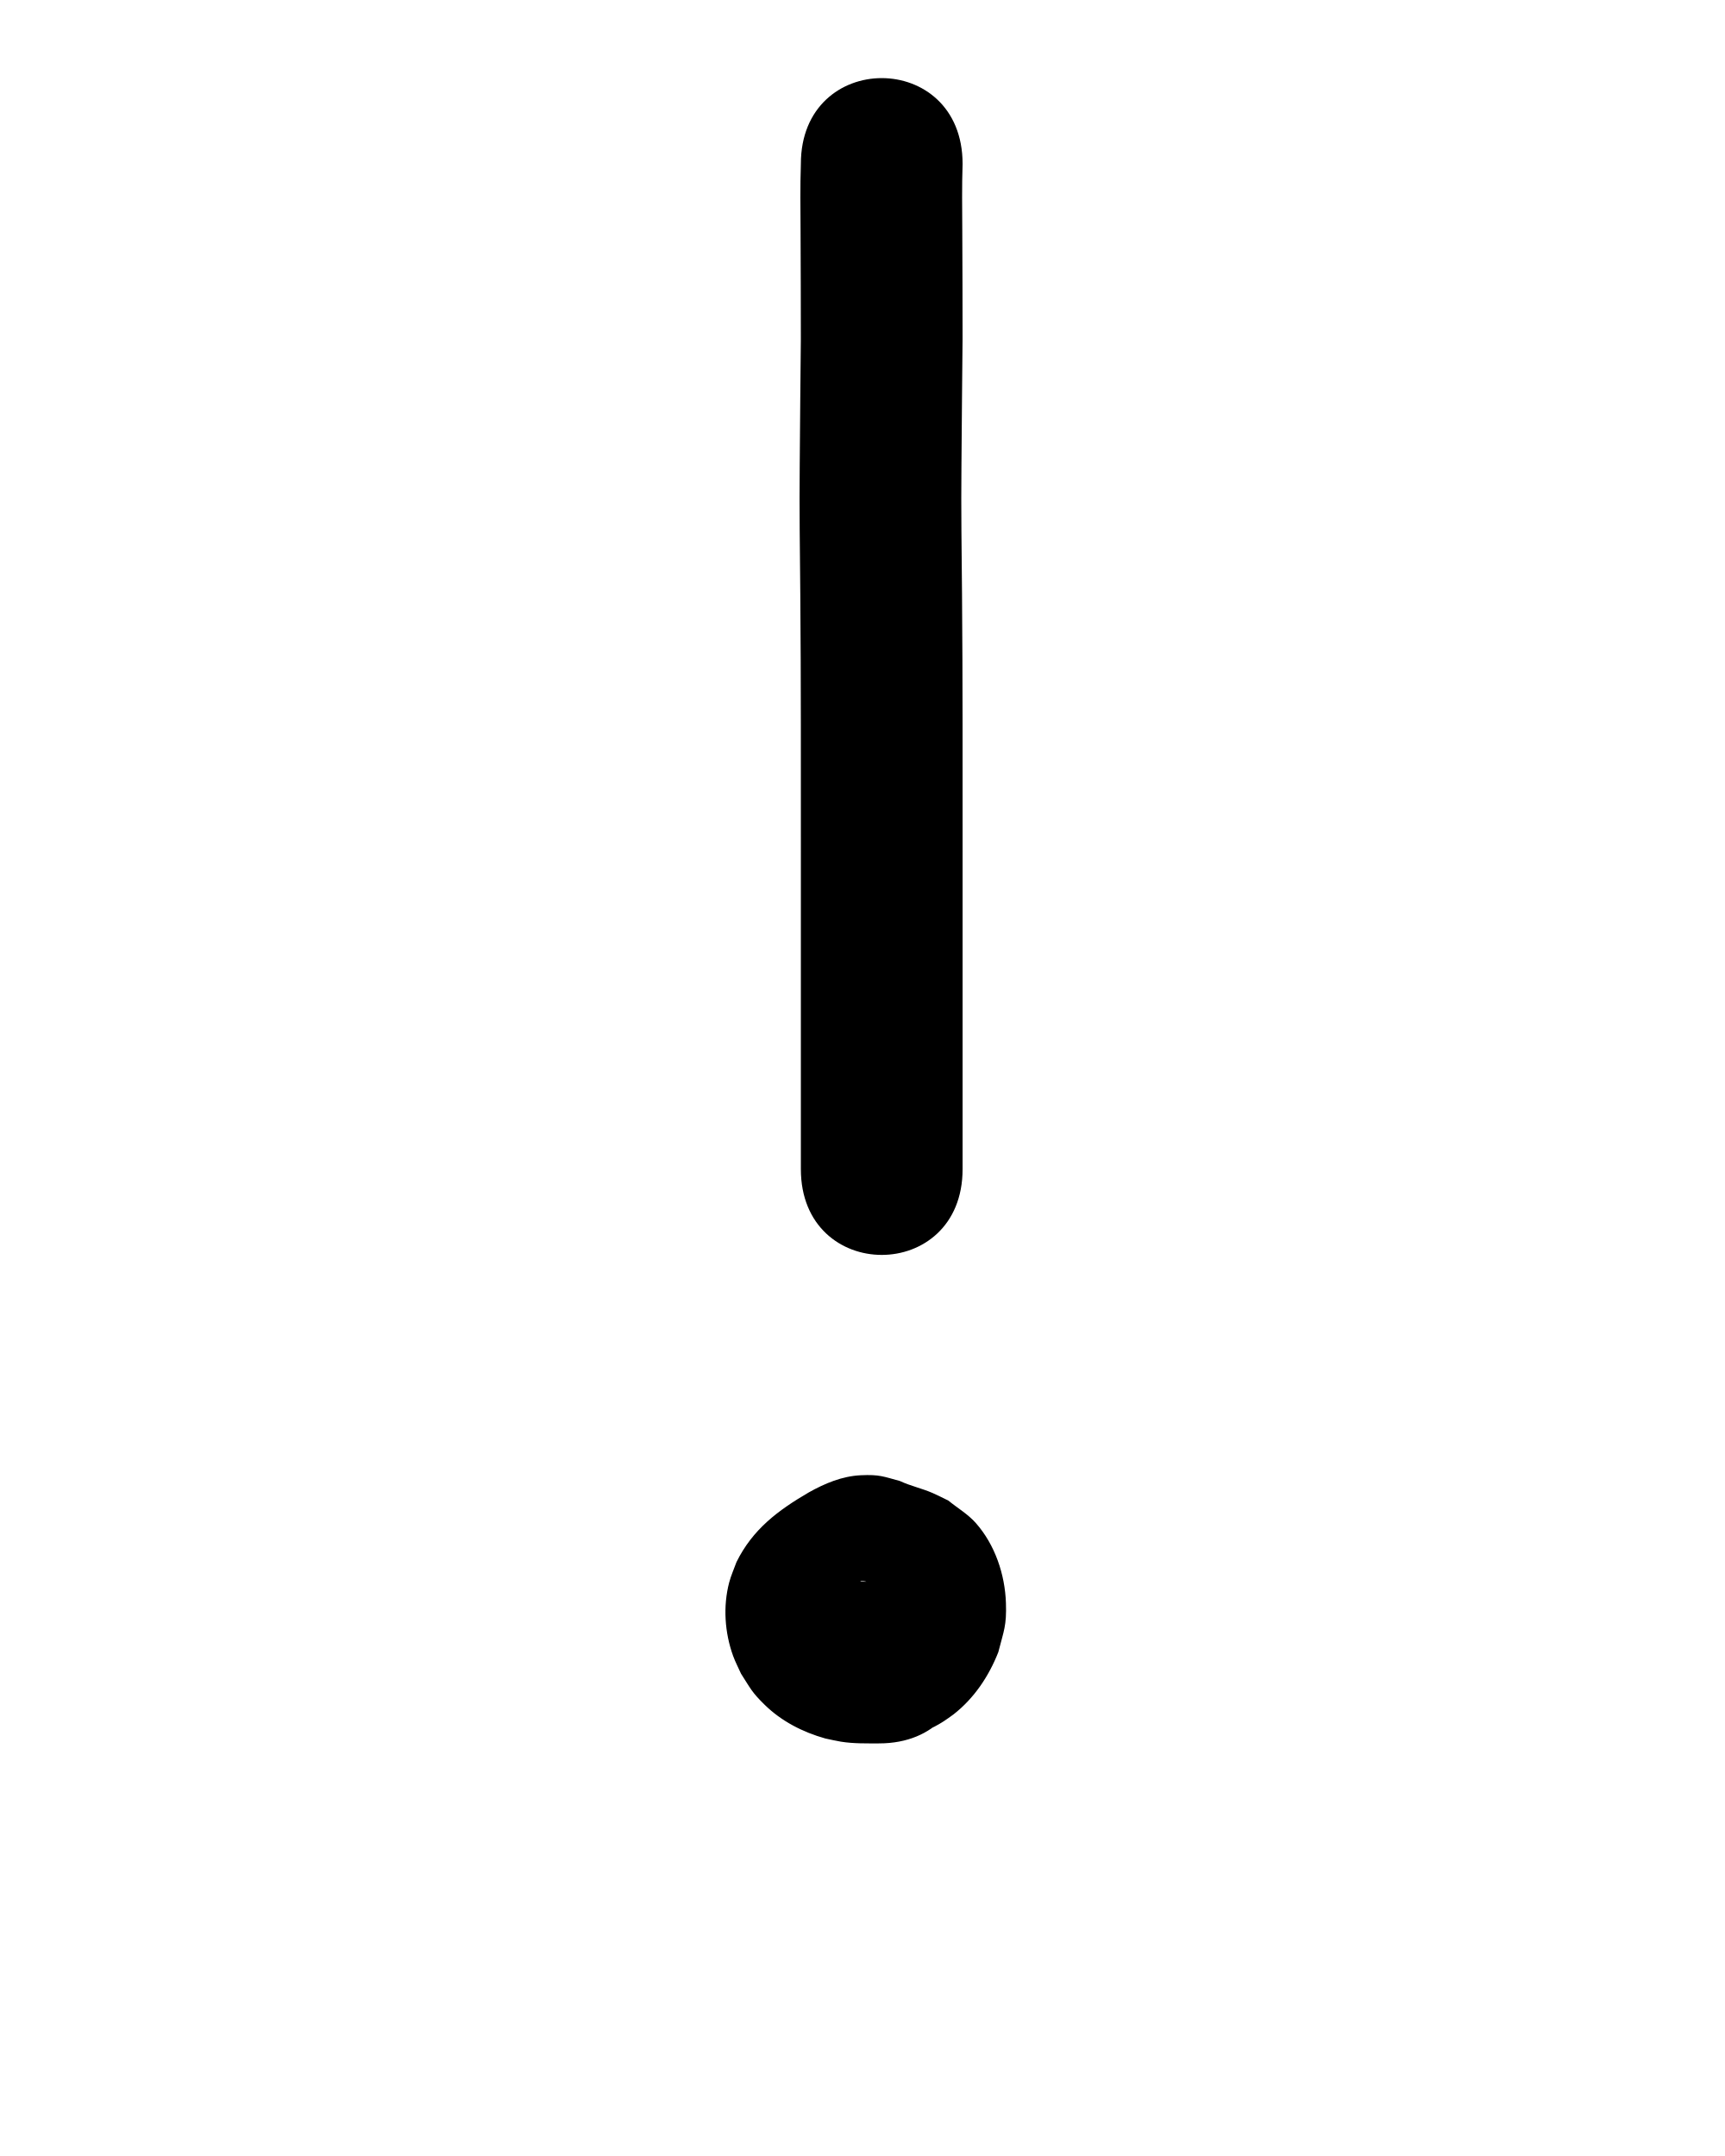
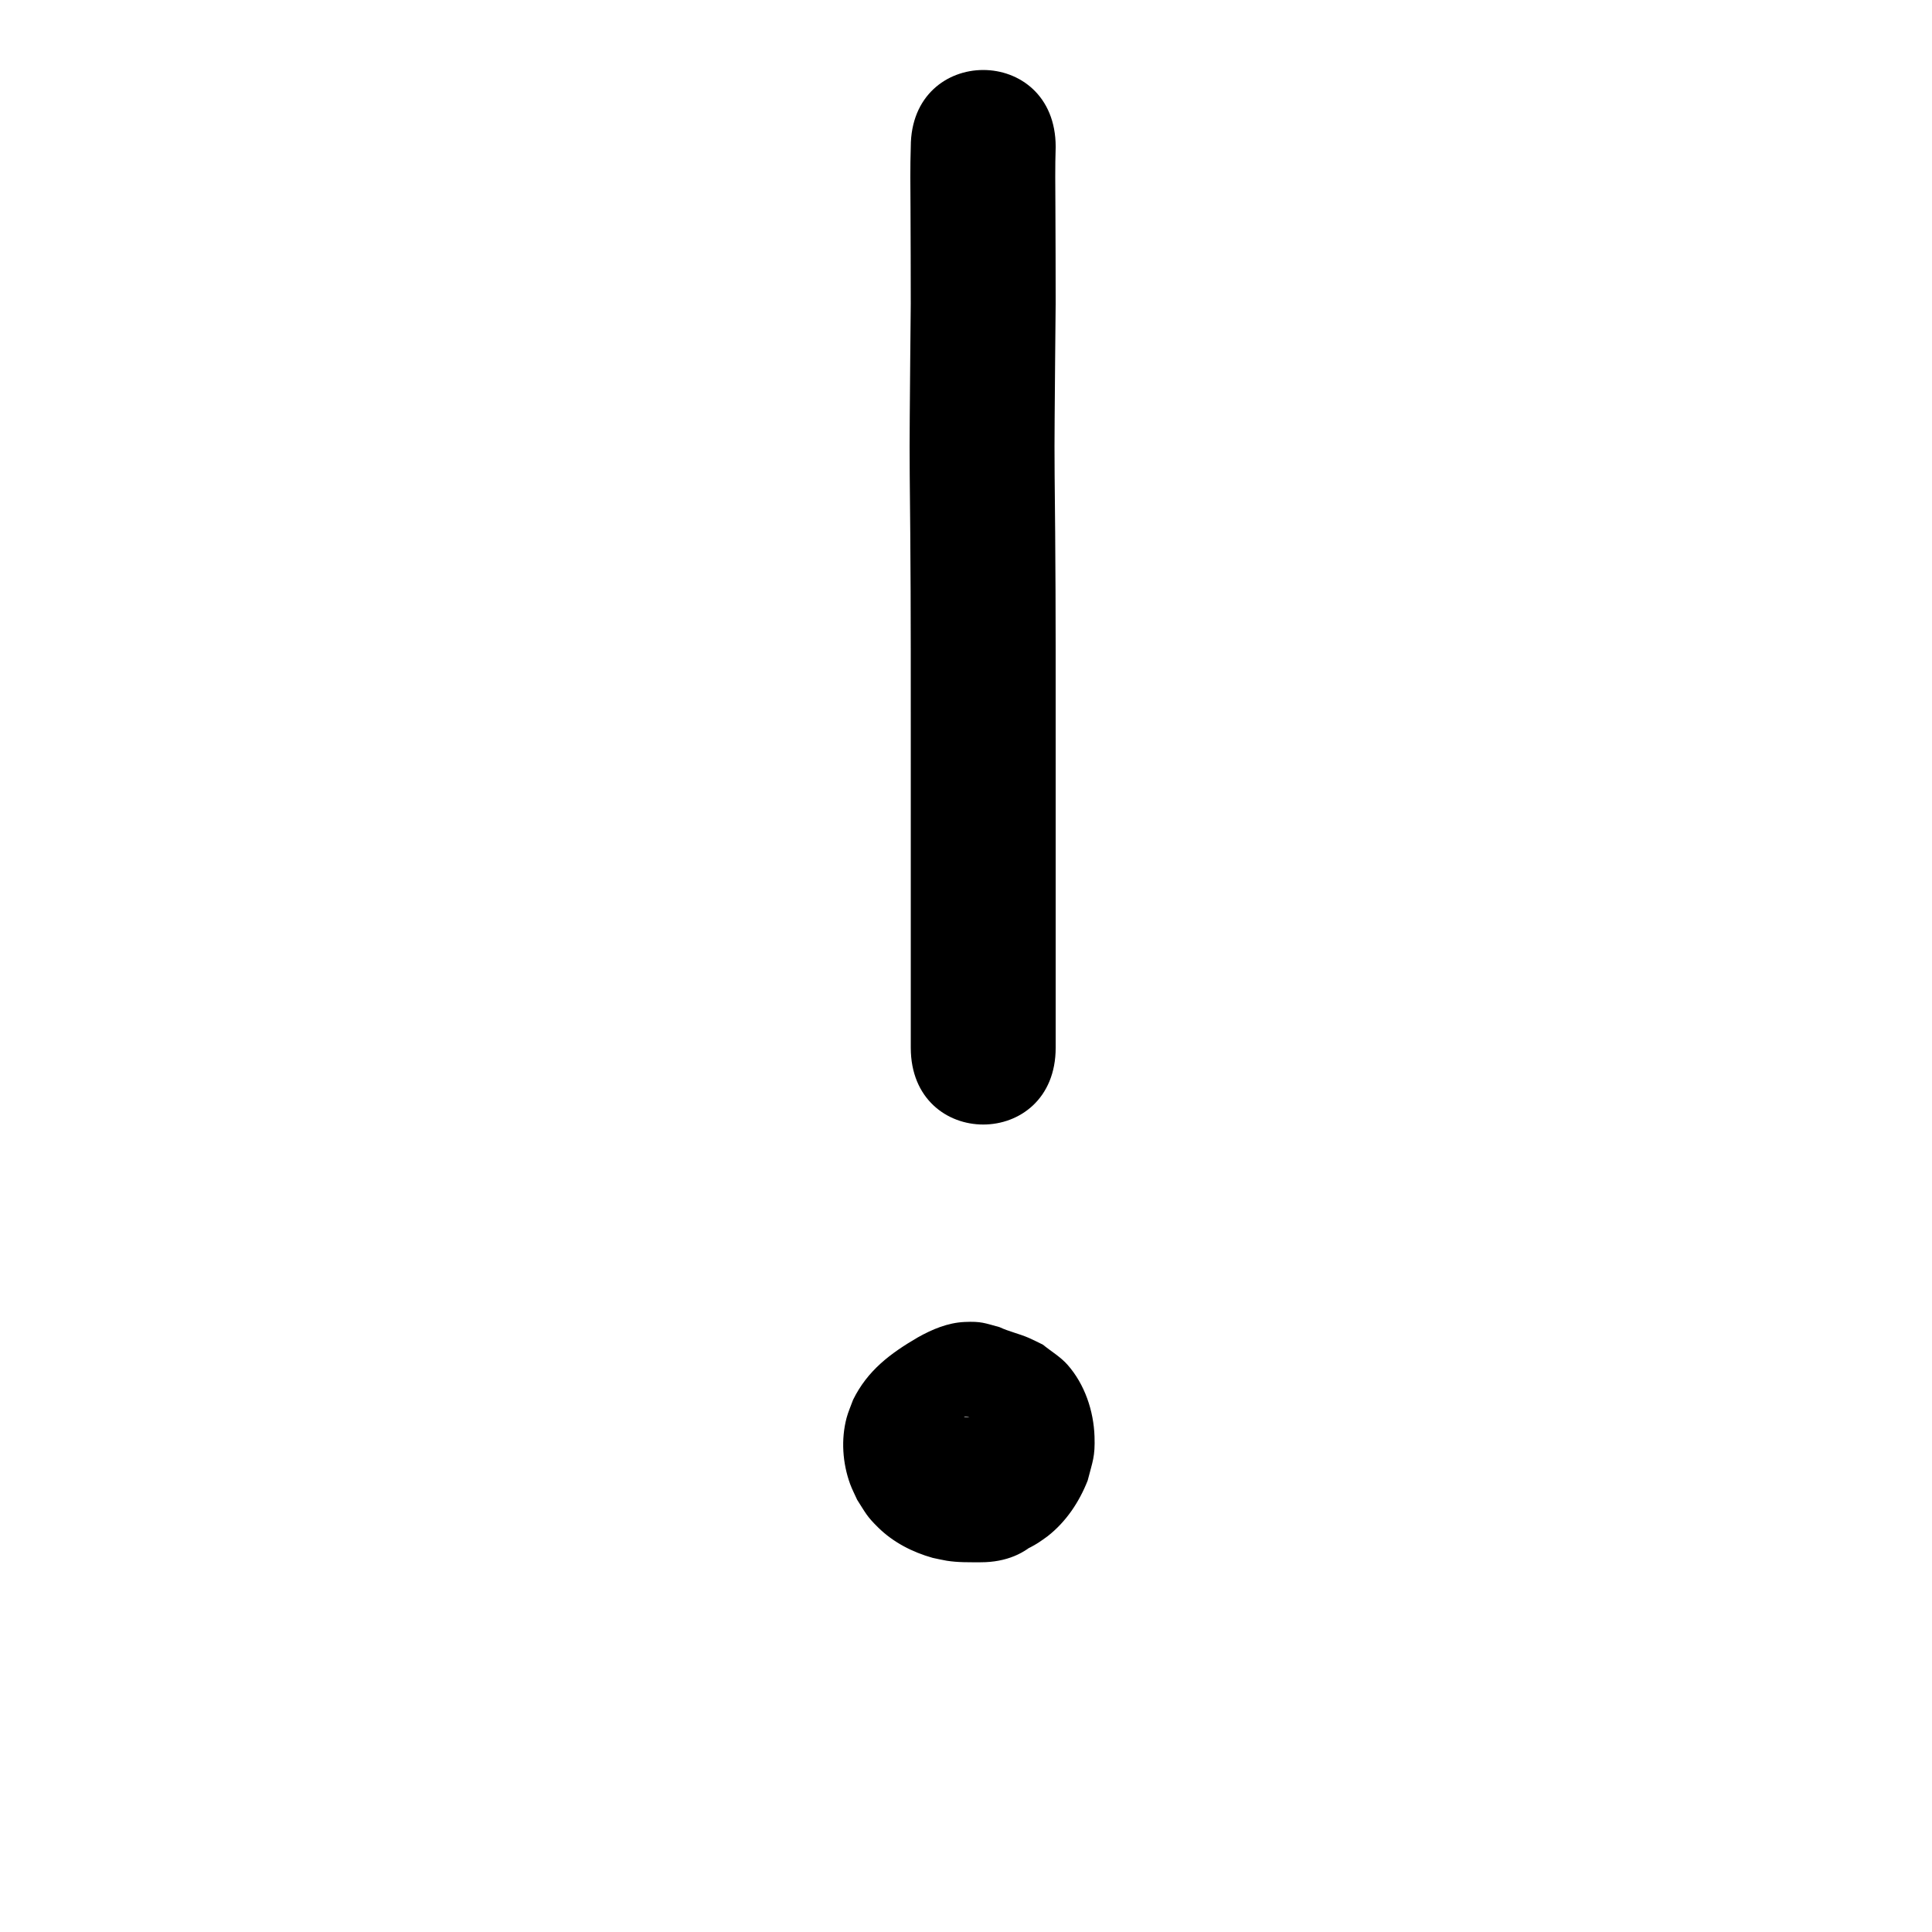
- <svg xmlns="http://www.w3.org/2000/svg" width="800" height="1000">
-   <path d="m 371.417,76.006 c -0.357,10.501 -0.196,21.012 -0.14,31.516 0.091,16.582 0.113,33.164 0.129,49.746 -0.175,19.515 -0.398,39.03 -0.52,58.546 -0.208,20.144 0.088,40.286 0.271,60.429 0.179,19.931 0.222,39.863 0.249,59.795 0.019,19.602 0.015,39.204 0.014,58.806 -0.002,18.093 -0.002,36.186 -0.003,54.279 -3.7e-4,14.946 -4e-4,29.893 -4.1e-4,44.839 -10e-6,10.184 1e-5,20.368 2e-5,30.552 0,5.922 0,11.845 1e-5,17.767 10e-6,53.033 75,53.033 75,-2e-5 v 0 c -1e-5,-5.922 -1e-5,-11.845 -1e-5,-17.767 -10e-6,-10.184 -3e-5,-20.368 -2e-5,-30.552 1e-5,-14.946 4e-5,-29.891 4.1e-4,-44.837 5.3e-4,-18.092 0.002,-36.184 0.003,-54.277 10e-4,-19.638 0.005,-39.276 -0.014,-58.914 -0.028,-20.125 -0.072,-40.251 -0.252,-60.376 -0.18,-19.758 -0.474,-39.516 -0.27,-59.276 0.123,-19.696 0.354,-39.392 0.521,-59.088 -0.016,-16.689 -0.039,-33.379 -0.13,-50.068 -0.054,-10.374 -0.2,-20.752 0.142,-31.123 0,-53.033 -75,-53.033 -75,0 z" />
-   <path d="m 407.67,733.624 c -2.421,-0.05 -4.846,0.068 -7.266,0 -0.446,-0.013 -1.732,-0.09 -1.315,-0.248 0.294,-0.111 0.628,-0.009 0.943,-0.013 3.711,0.09 6.336,2.781 8.586,5.426 3.667,5.622 3.353,9.113 1.764,15.535 -3.192,7.327 0.174,-0.036 -2.561,5.166 -0.072,0.136 -0.256,0.466 -0.103,0.45 0.654,-0.068 4.17,-2.381 4.851,-2.765 0.489,-0.25 0.965,-0.529 1.468,-0.75 0.085,-0.038 -0.118,0.154 -0.203,0.193 -0.831,0.382 -1.648,0.821 -2.53,1.063 -2.041,0.561 -4.098,1.154 -6.206,1.338 -5.834,0.508 -6.836,0.022 -11.66,-1.009 -1.409,-0.275 -1.1,-0.243 2.533,1.091 12.247,4.496 -1.858,-0.795 7.942,2.711 2.244,0.803 2.479,0.726 1.388,0.775 -7.646,-4.805 -6.297,-3.011 -11.533,-9.608 -0.692,-0.872 -1.752,-2.803 -2.046,-3.972 -0.628,-2.493 -0.325,-3.132 -0.094,-5.79 0.77,-4.04 2.231,-5.439 5.423,-7.904 -44.625,28.656 -4.099,91.764 40.525,63.109 v 0 c 1.54,-1.079 3.136,-2.081 4.619,-3.237 9.557,-7.452 16.364,-17.656 20.782,-28.854 2.579,-10.08 3.892,-12.247 3.545,-22.798 -0.436,-13.272 -5.073,-27.046 -13.964,-37.118 -3.631,-4.113 -8.496,-6.943 -12.745,-10.415 -2.412,-1.161 -4.783,-2.409 -7.236,-3.482 -4.964,-2.172 -10.309,-3.289 -15.224,-5.592 -7.65,-2.063 -9.431,-3.082 -18.16,-2.673 -8.674,0.406 -16.687,3.801 -24.13,7.974 -14.181,8.277 -26.011,17.074 -33.508,32.299 -1.128,3.15 -2.535,6.213 -3.385,9.449 -2.914,11.099 -2.071,23.305 1.817,34.056 1.025,2.833 2.451,5.505 3.676,8.258 4.496,7.002 4.907,8.492 10.961,14.426 7.803,7.649 17.688,12.697 28.126,15.632 2.41,0.492 4.801,1.082 7.229,1.476 5.851,0.948 11.789,0.799 17.69,0.803 53.033,0 53.033,-75 0,-75 z" />
+ <svg xmlns="http://www.w3.org/2000/svg" width="1000" height="1000">
+   <path d="m 471.417,76.006 c -0.357,10.501 -0.196,21.012 -0.14,31.516 0.091,16.582 0.113,33.164 0.129,49.746 -0.175,19.515 -0.398,39.03 -0.52,58.546 -0.208,20.144 0.088,40.286 0.271,60.429 0.179,19.931 0.222,39.863 0.249,59.795 0.019,19.602 0.015,39.204 0.014,58.806 -0.002,18.093 -0.002,36.186 -0.003,54.279 -3.7e-4,14.946 -4e-4,29.893 -4.1e-4,44.839 -10e-6,10.184 1e-5,20.368 2e-5,30.552 0,5.922 0,11.845 1e-5,17.767 10e-6,53.033 75,53.033 75,-2e-5 v 0 c -1e-5,-5.922 -1e-5,-11.845 -1e-5,-17.767 -10e-6,-10.184 -3e-5,-20.368 -2e-5,-30.552 1e-5,-14.946 4e-5,-29.891 4.1e-4,-44.837 5.3e-4,-18.092 0.002,-36.184 0.003,-54.277 10e-4,-19.638 0.005,-39.276 -0.014,-58.914 -0.028,-20.125 -0.072,-40.251 -0.252,-60.376 -0.18,-19.758 -0.474,-39.516 -0.27,-59.276 0.123,-19.696 0.354,-39.392 0.521,-59.088 -0.016,-16.689 -0.039,-33.379 -0.13,-50.068 -0.054,-10.374 -0.2,-20.752 0.142,-31.123 0,-53.033 -75,-53.033 -75,0 z" />
+   <path d="m 507.67,733.624 c -2.421,-0.05 -4.846,0.068 -7.266,0 -0.446,-0.013 -1.732,-0.09 -1.315,-0.248 0.294,-0.111 0.628,-0.009 0.943,-0.013 3.711,0.09 6.336,2.781 8.586,5.426 3.667,5.622 3.353,9.113 1.764,15.535 -3.192,7.327 0.174,-0.036 -2.561,5.166 -0.072,0.136 -0.256,0.466 -0.103,0.45 0.654,-0.068 4.17,-2.381 4.851,-2.765 0.489,-0.25 0.965,-0.529 1.468,-0.75 0.085,-0.038 -0.118,0.154 -0.203,0.193 -0.831,0.382 -1.648,0.821 -2.53,1.063 -2.041,0.561 -4.098,1.154 -6.206,1.338 -5.834,0.508 -6.836,0.022 -11.66,-1.009 -1.409,-0.275 -1.1,-0.243 2.533,1.091 12.247,4.496 -1.858,-0.795 7.942,2.711 2.244,0.803 2.479,0.726 1.388,0.775 -7.646,-4.805 -6.297,-3.011 -11.533,-9.608 -0.692,-0.872 -1.752,-2.803 -2.046,-3.972 -0.628,-2.493 -0.325,-3.132 -0.094,-5.79 0.77,-4.04 2.231,-5.439 5.423,-7.904 -44.625,28.656 -4.099,91.764 40.525,63.109 v 0 c 1.54,-1.079 3.136,-2.081 4.619,-3.237 9.557,-7.452 16.364,-17.656 20.782,-28.854 2.579,-10.08 3.892,-12.247 3.545,-22.798 -0.436,-13.272 -5.073,-27.046 -13.964,-37.118 -3.631,-4.113 -8.496,-6.943 -12.745,-10.415 -2.412,-1.161 -4.783,-2.409 -7.236,-3.482 -4.964,-2.172 -10.309,-3.289 -15.224,-5.592 -7.65,-2.063 -9.431,-3.082 -18.16,-2.673 -8.674,0.406 -16.687,3.801 -24.13,7.974 -14.181,8.277 -26.011,17.074 -33.508,32.299 -1.128,3.15 -2.535,6.213 -3.385,9.449 -2.914,11.099 -2.071,23.305 1.817,34.056 1.025,2.833 2.451,5.505 3.676,8.258 4.496,7.002 4.907,8.492 10.961,14.426 7.803,7.649 17.688,12.697 28.126,15.632 2.41,0.492 4.801,1.082 7.229,1.476 5.851,0.948 11.789,0.799 17.69,0.803 53.033,0 53.033,-75 0,-75 z" />
</svg>
